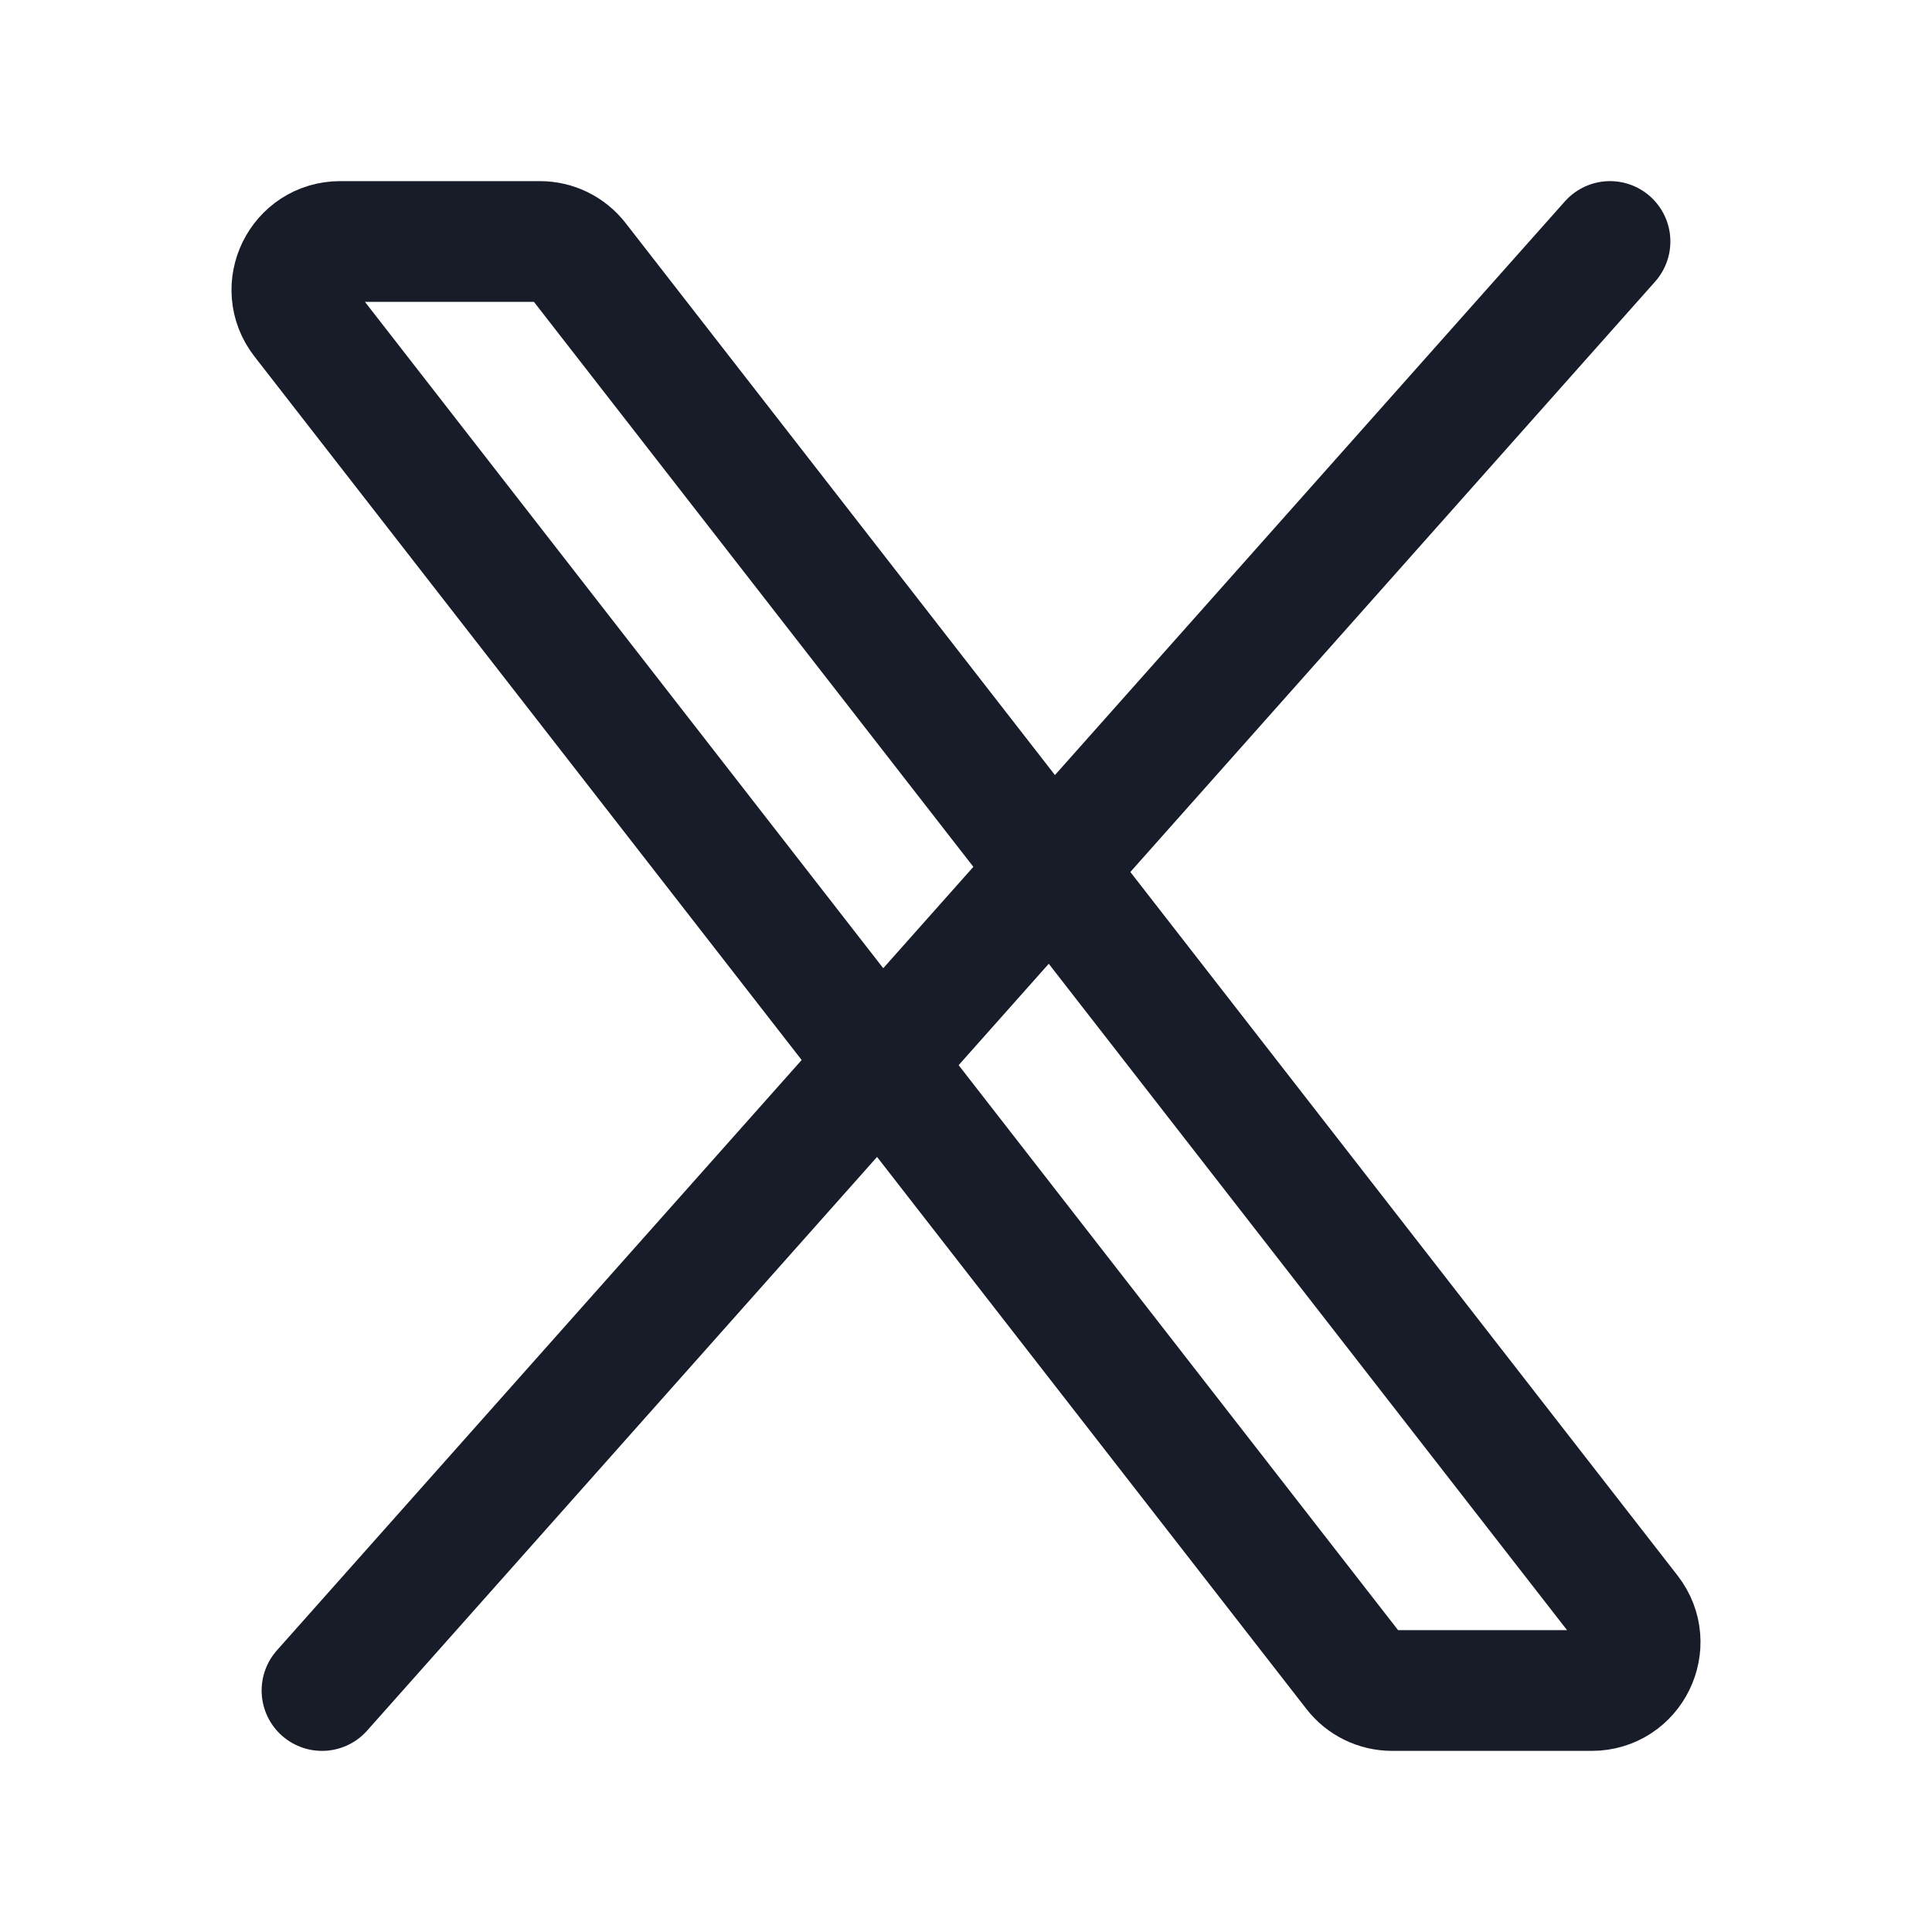
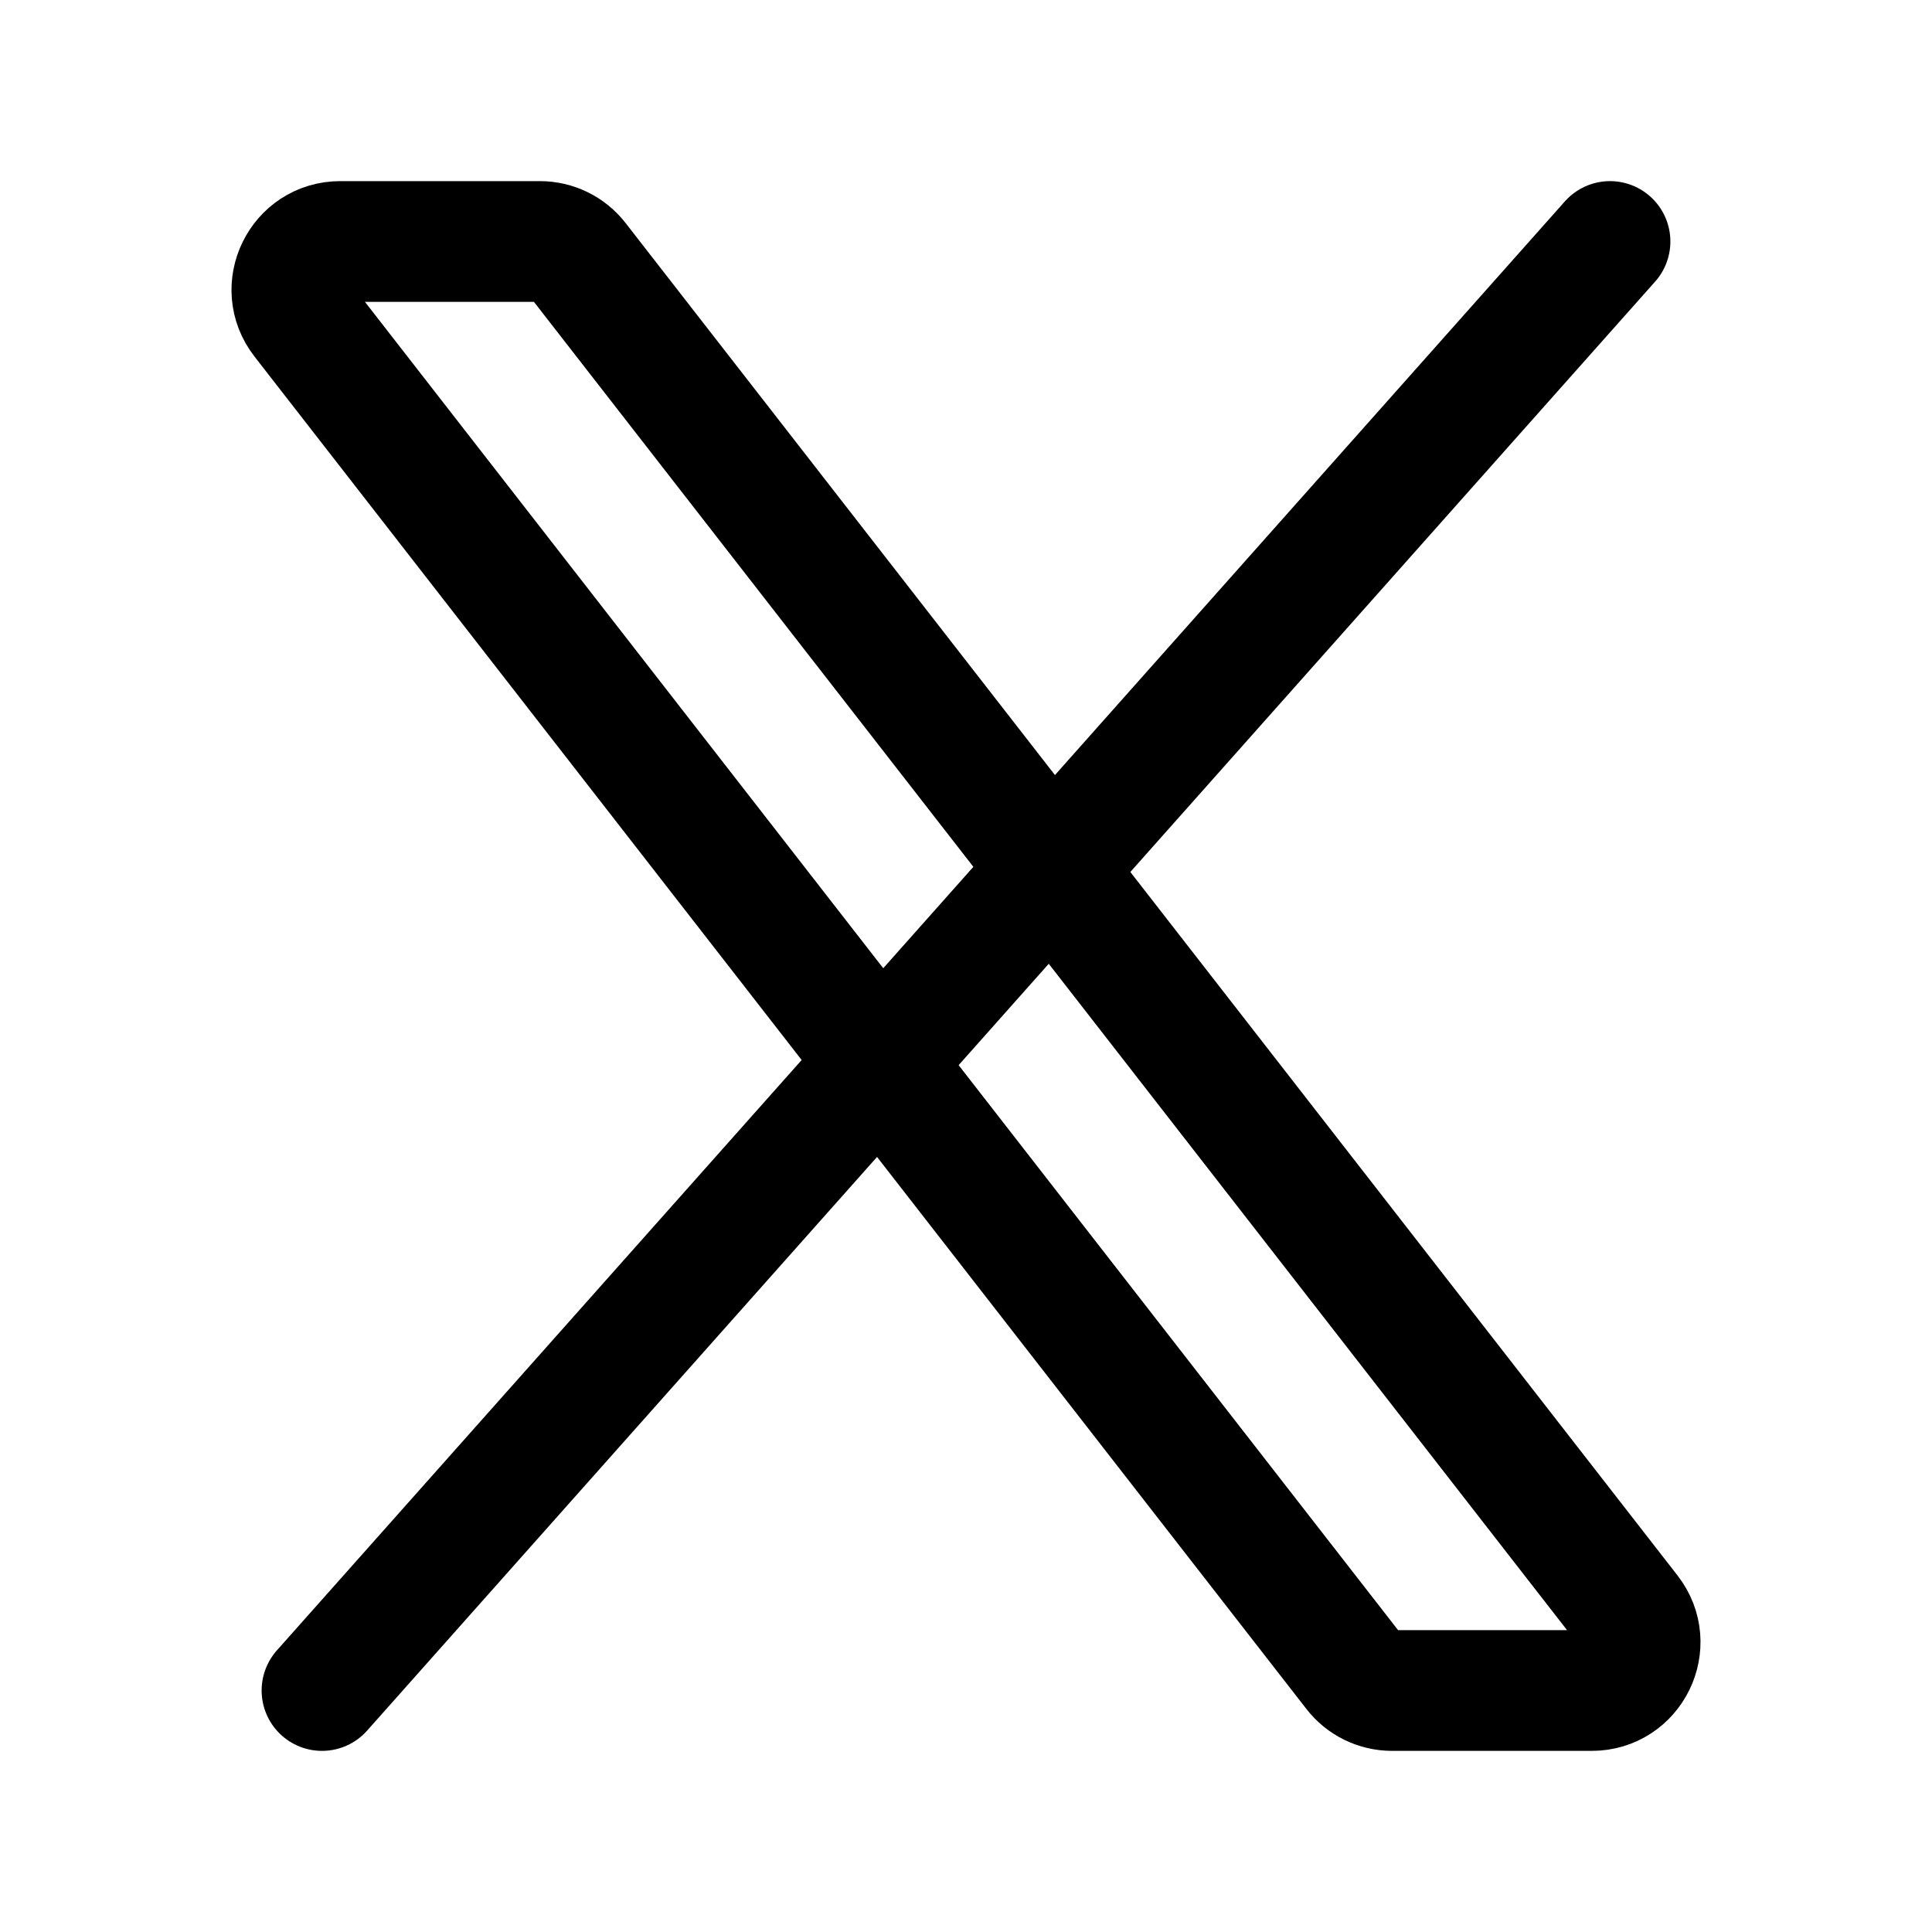
<svg xmlns="http://www.w3.org/2000/svg" id="x" width="24" height="24" viewBox="0 0 24 24" fill="none">
  <g id="X">
-     <path id="Vector" d="M16.82 20.768L3.753 3.968C3.447 3.574 3.727 3 4.227 3H6.707C6.892 3 7.066 3.085 7.18 3.232L20.247 20.032C20.553 20.426 20.273 21 19.773 21H17.294C17.108 21 16.933 20.915 16.82 20.768Z" stroke="#181C29" stroke-width="1.5" />
-     <path id="Vector_2" d="M20 3L4 21" stroke="#181C29" stroke-width="1.5" stroke-linecap="round" />
+     <path id="Vector" d="M16.82 20.768L3.753 3.968C3.447 3.574 3.727 3 4.227 3H6.707C6.892 3 7.066 3.085 7.18 3.232L20.247 20.032C20.553 20.426 20.273 21 19.773 21H17.294C17.108 21 16.933 20.915 16.82 20.768Z" stroke="currentColor" stroke-width="1.5" />
+     <path id="Vector_2" d="M20 3L4 21" stroke="currentColor" stroke-width="1.5" stroke-linecap="round" />
  </g>
</svg>
